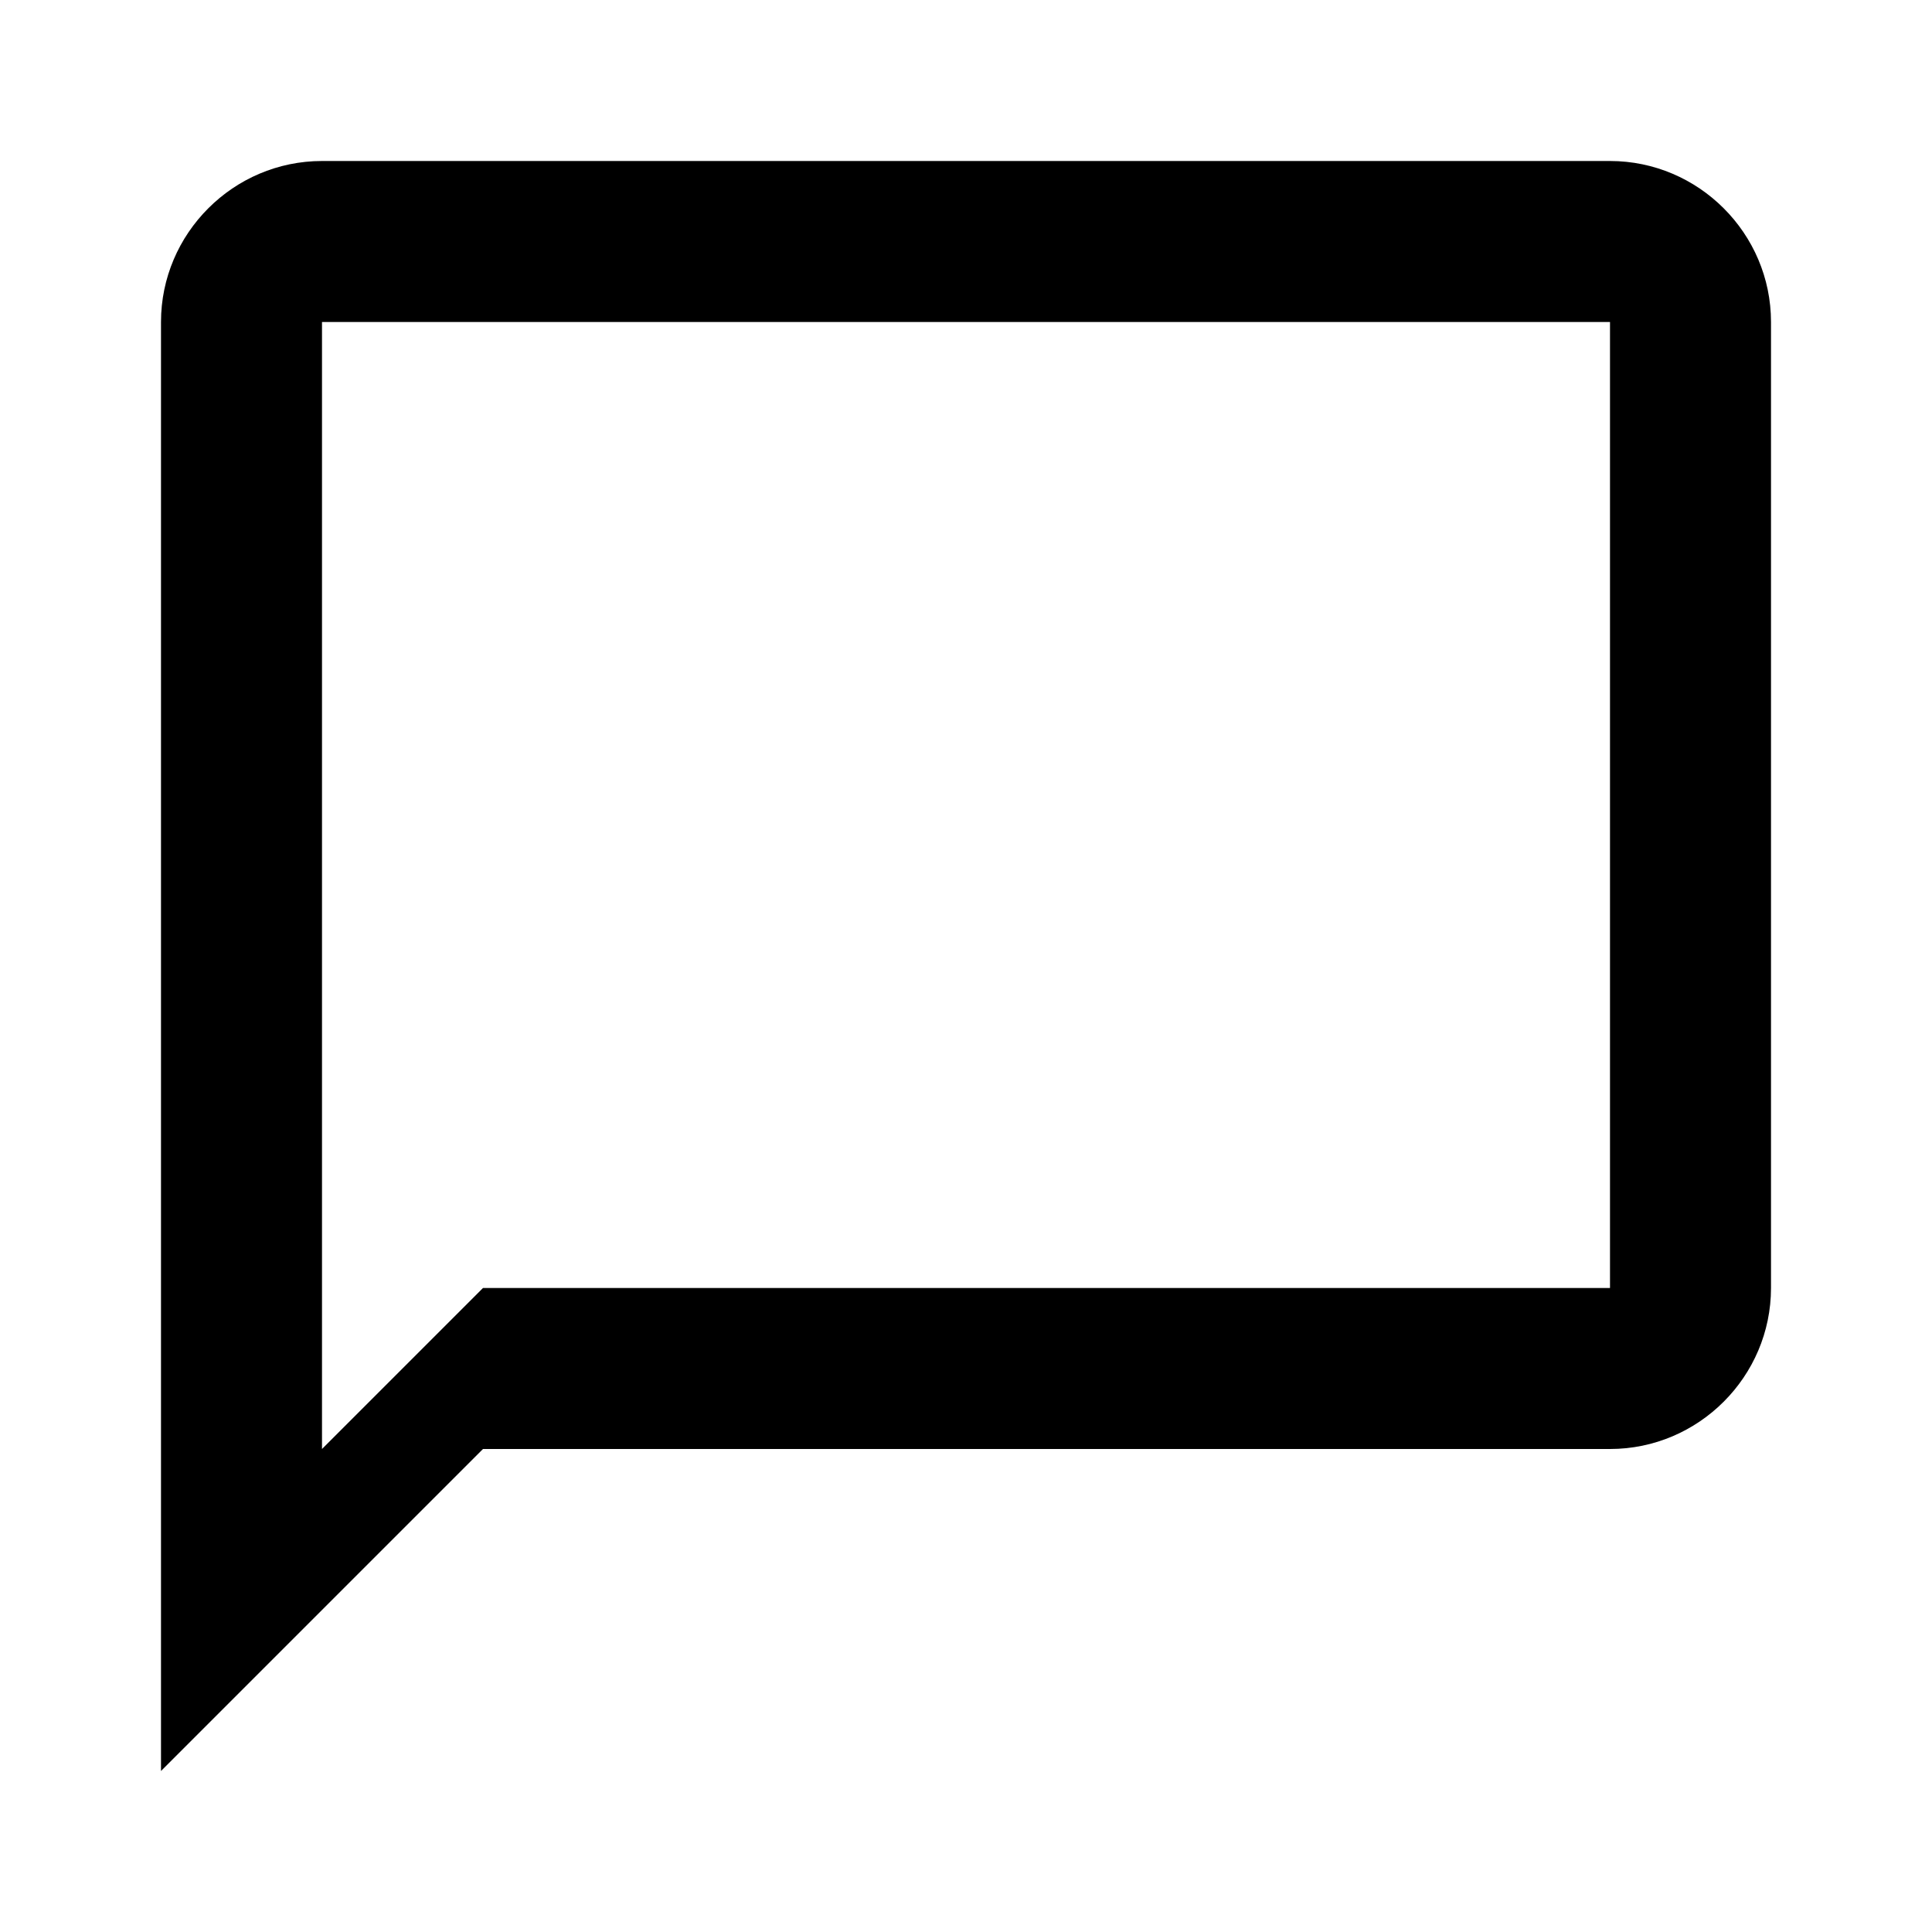
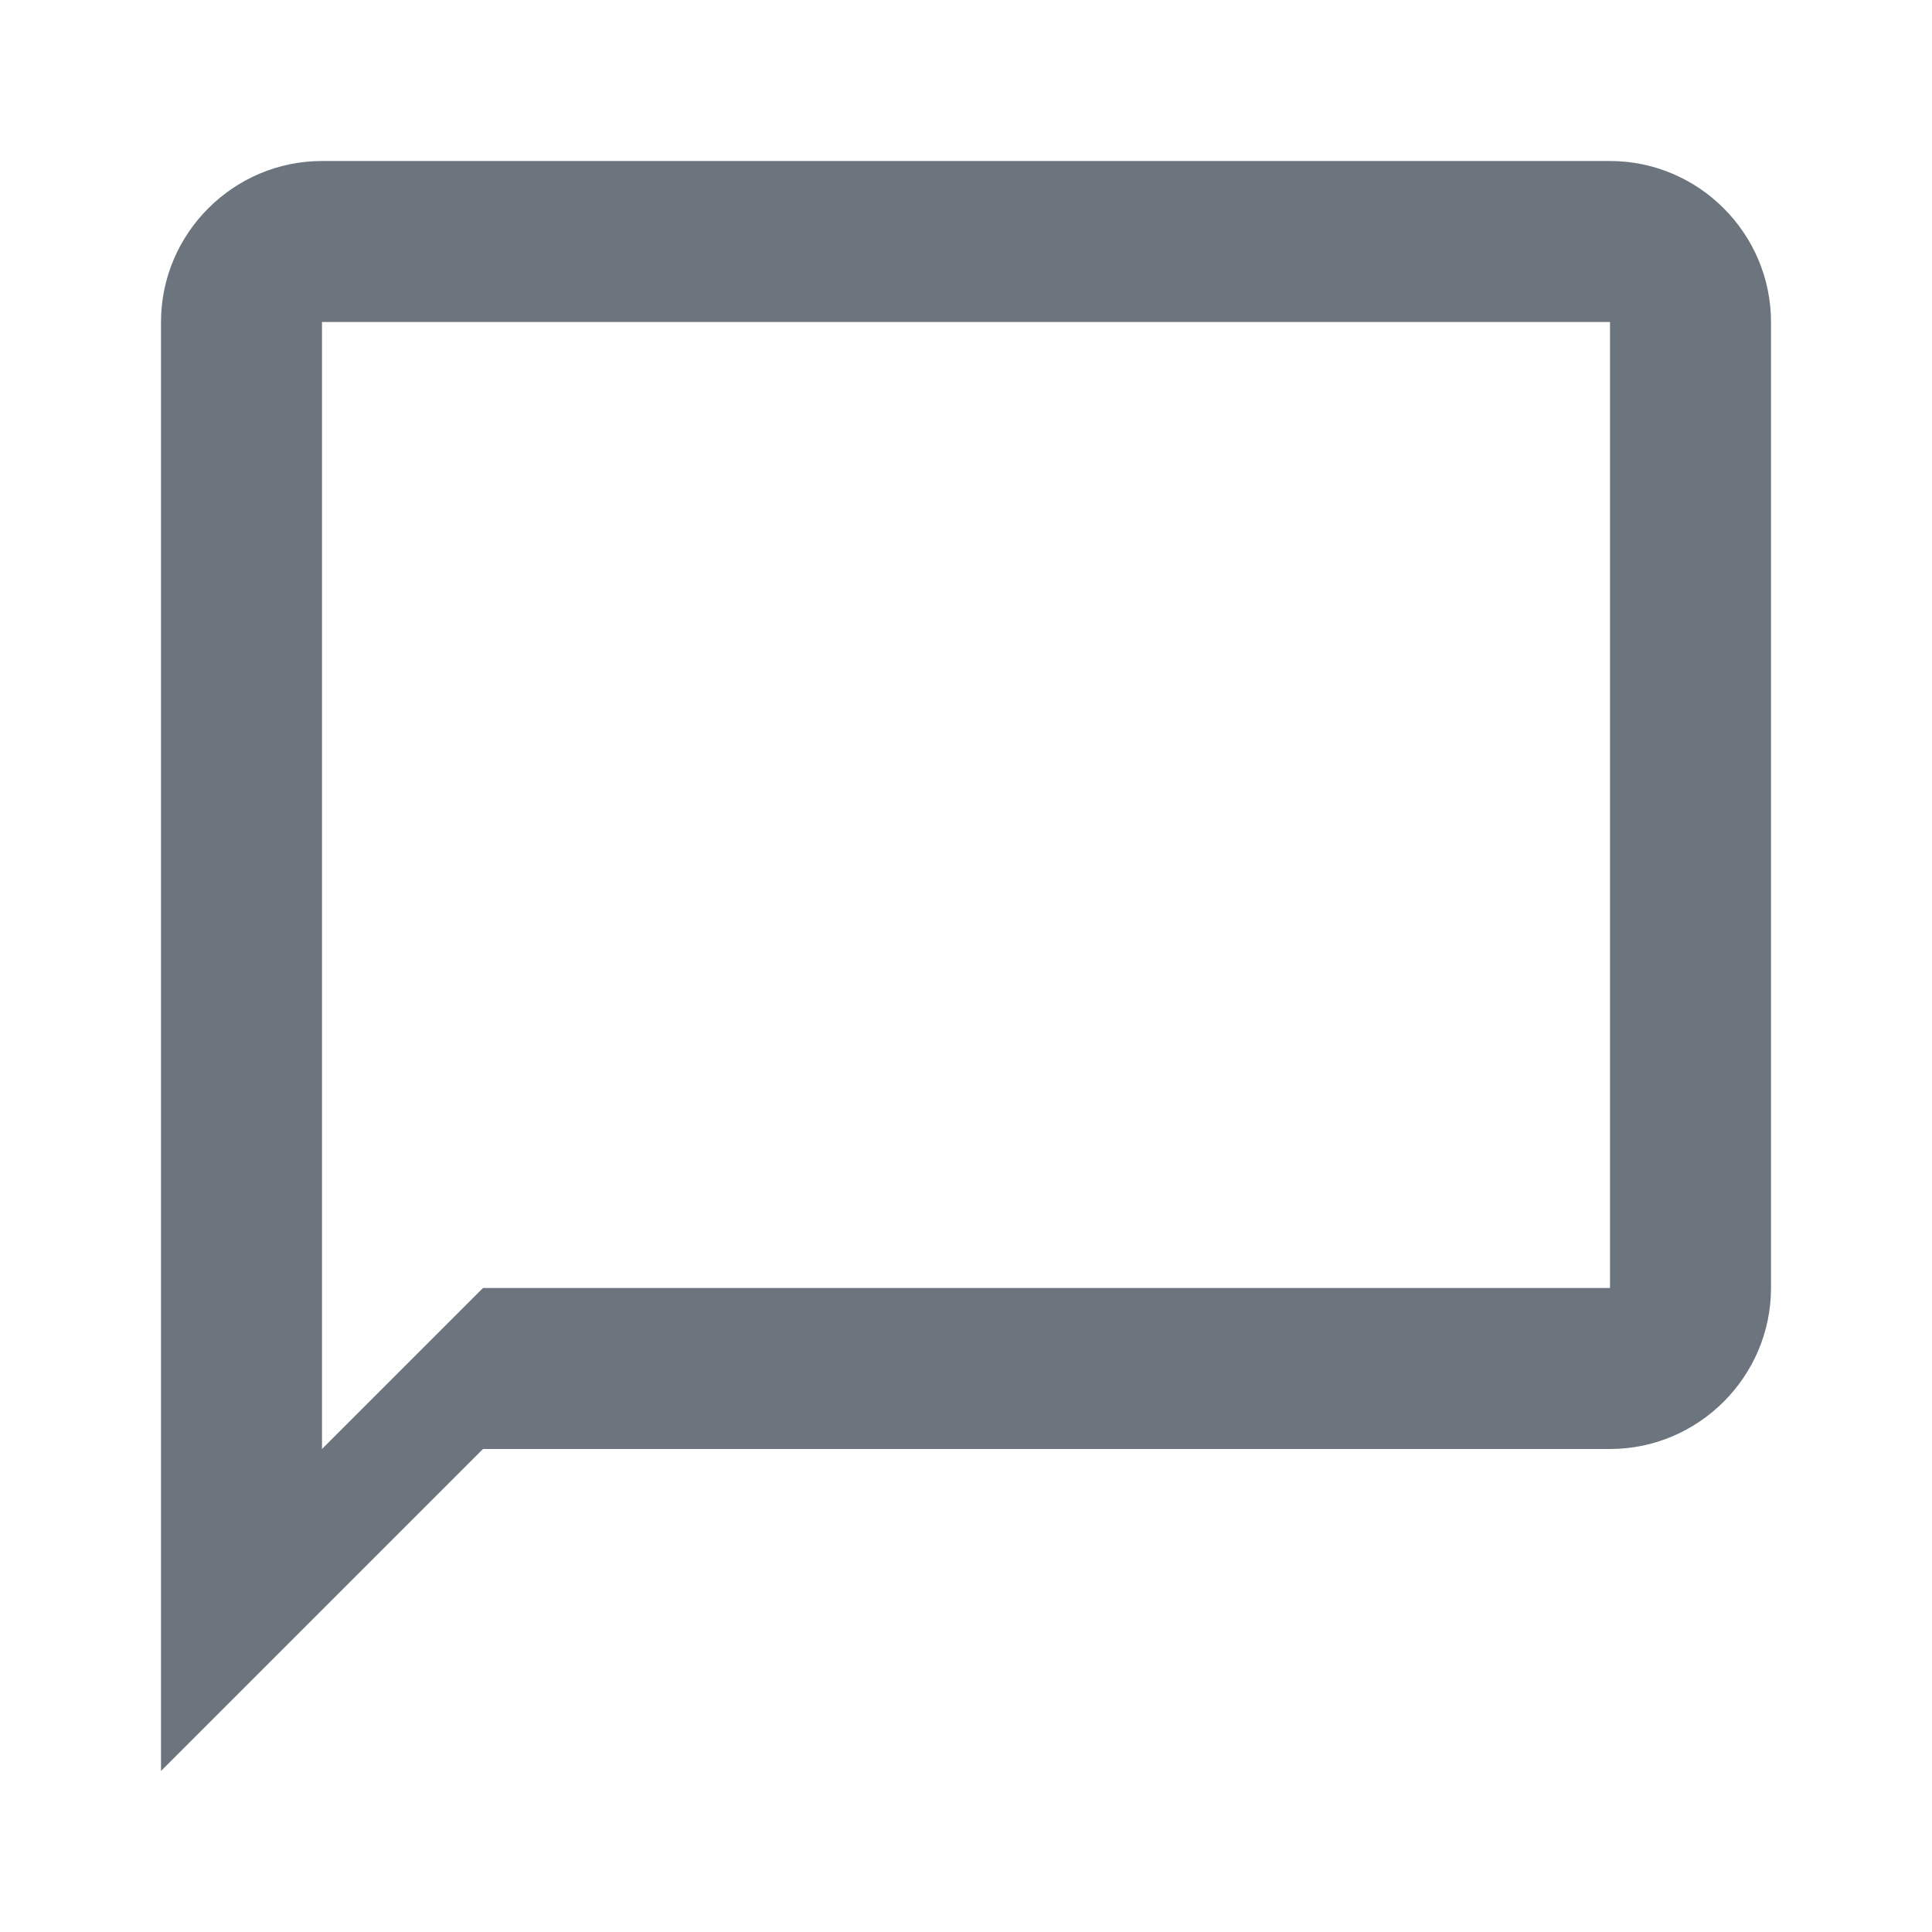
- <svg xmlns="http://www.w3.org/2000/svg" width="24" height="24" viewBox="0 0 24 24">
+ <svg xmlns="http://www.w3.org/2000/svg" fill="#6C757D" width="24" height="24" viewBox="0 0 24 24">
  <path fill="none" d="M0 0h24v24H0V0z" />
  <path d="M20 2H4c-1.1 0-2 .9-2 2v18l4-4h14c1.1 0 2-.9 2-2V4c0-1.1-.9-2-2-2zm0 14H6l-2 2V4h16v12z" />
</svg>
